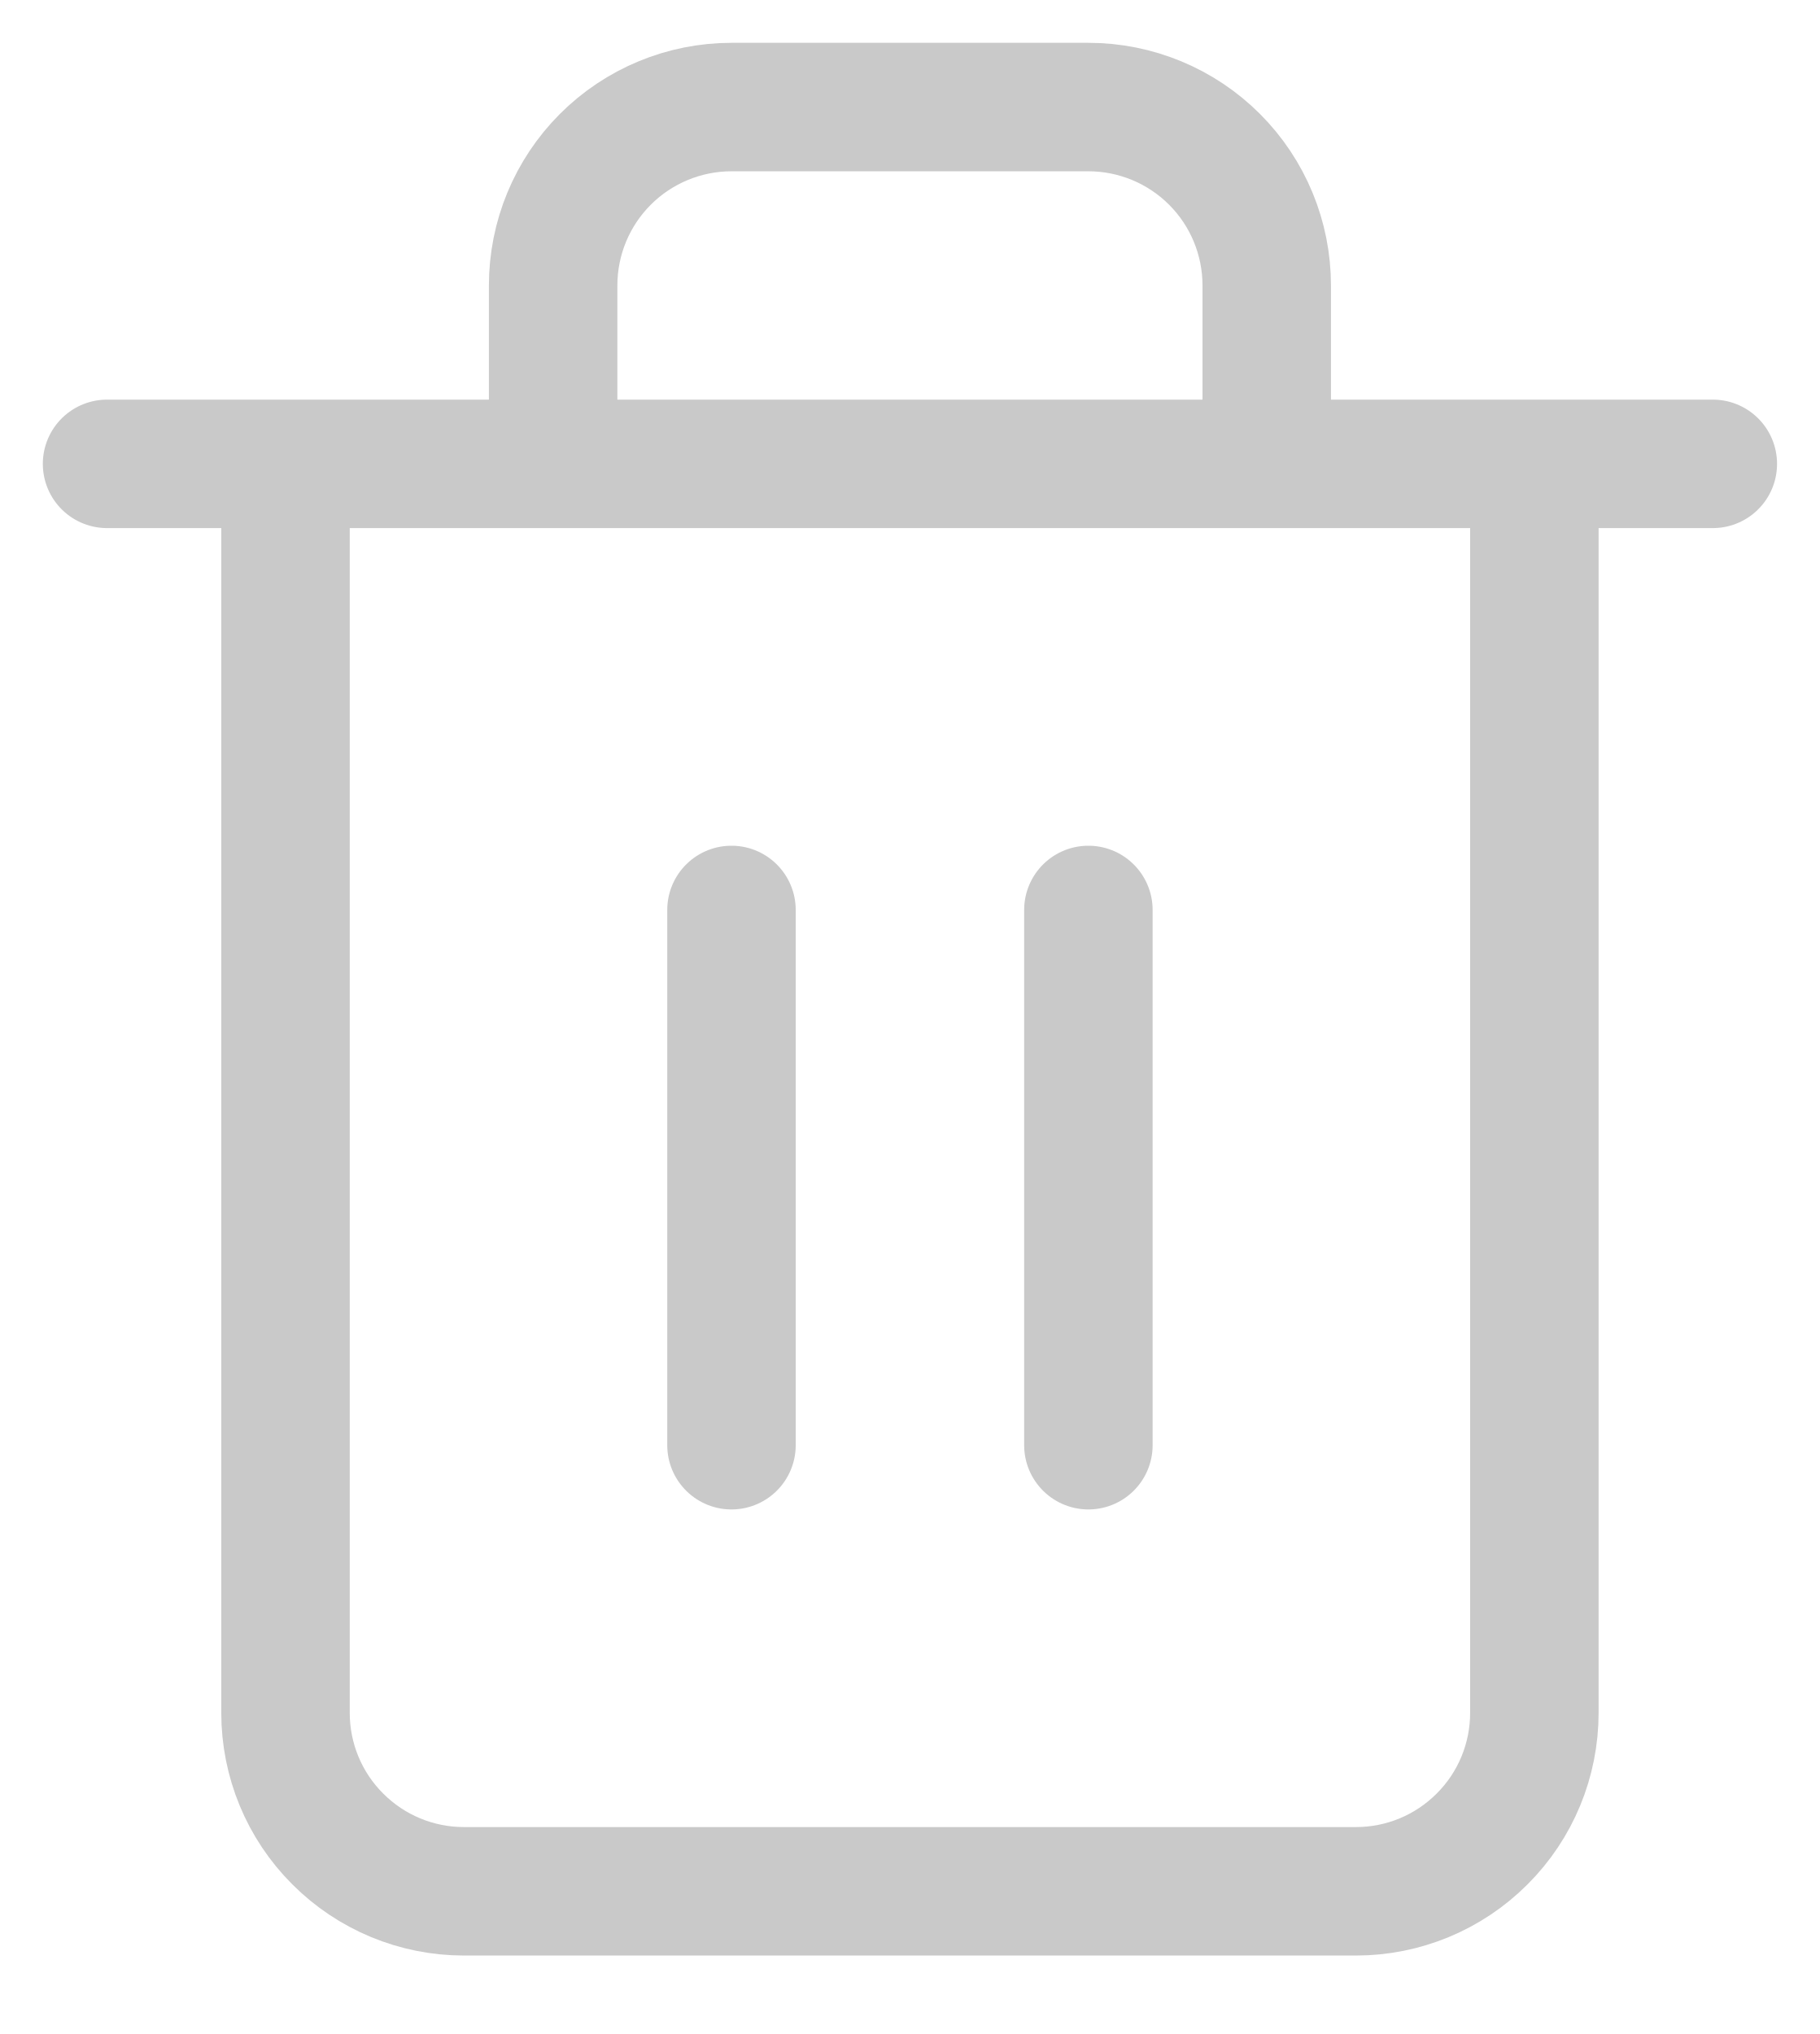
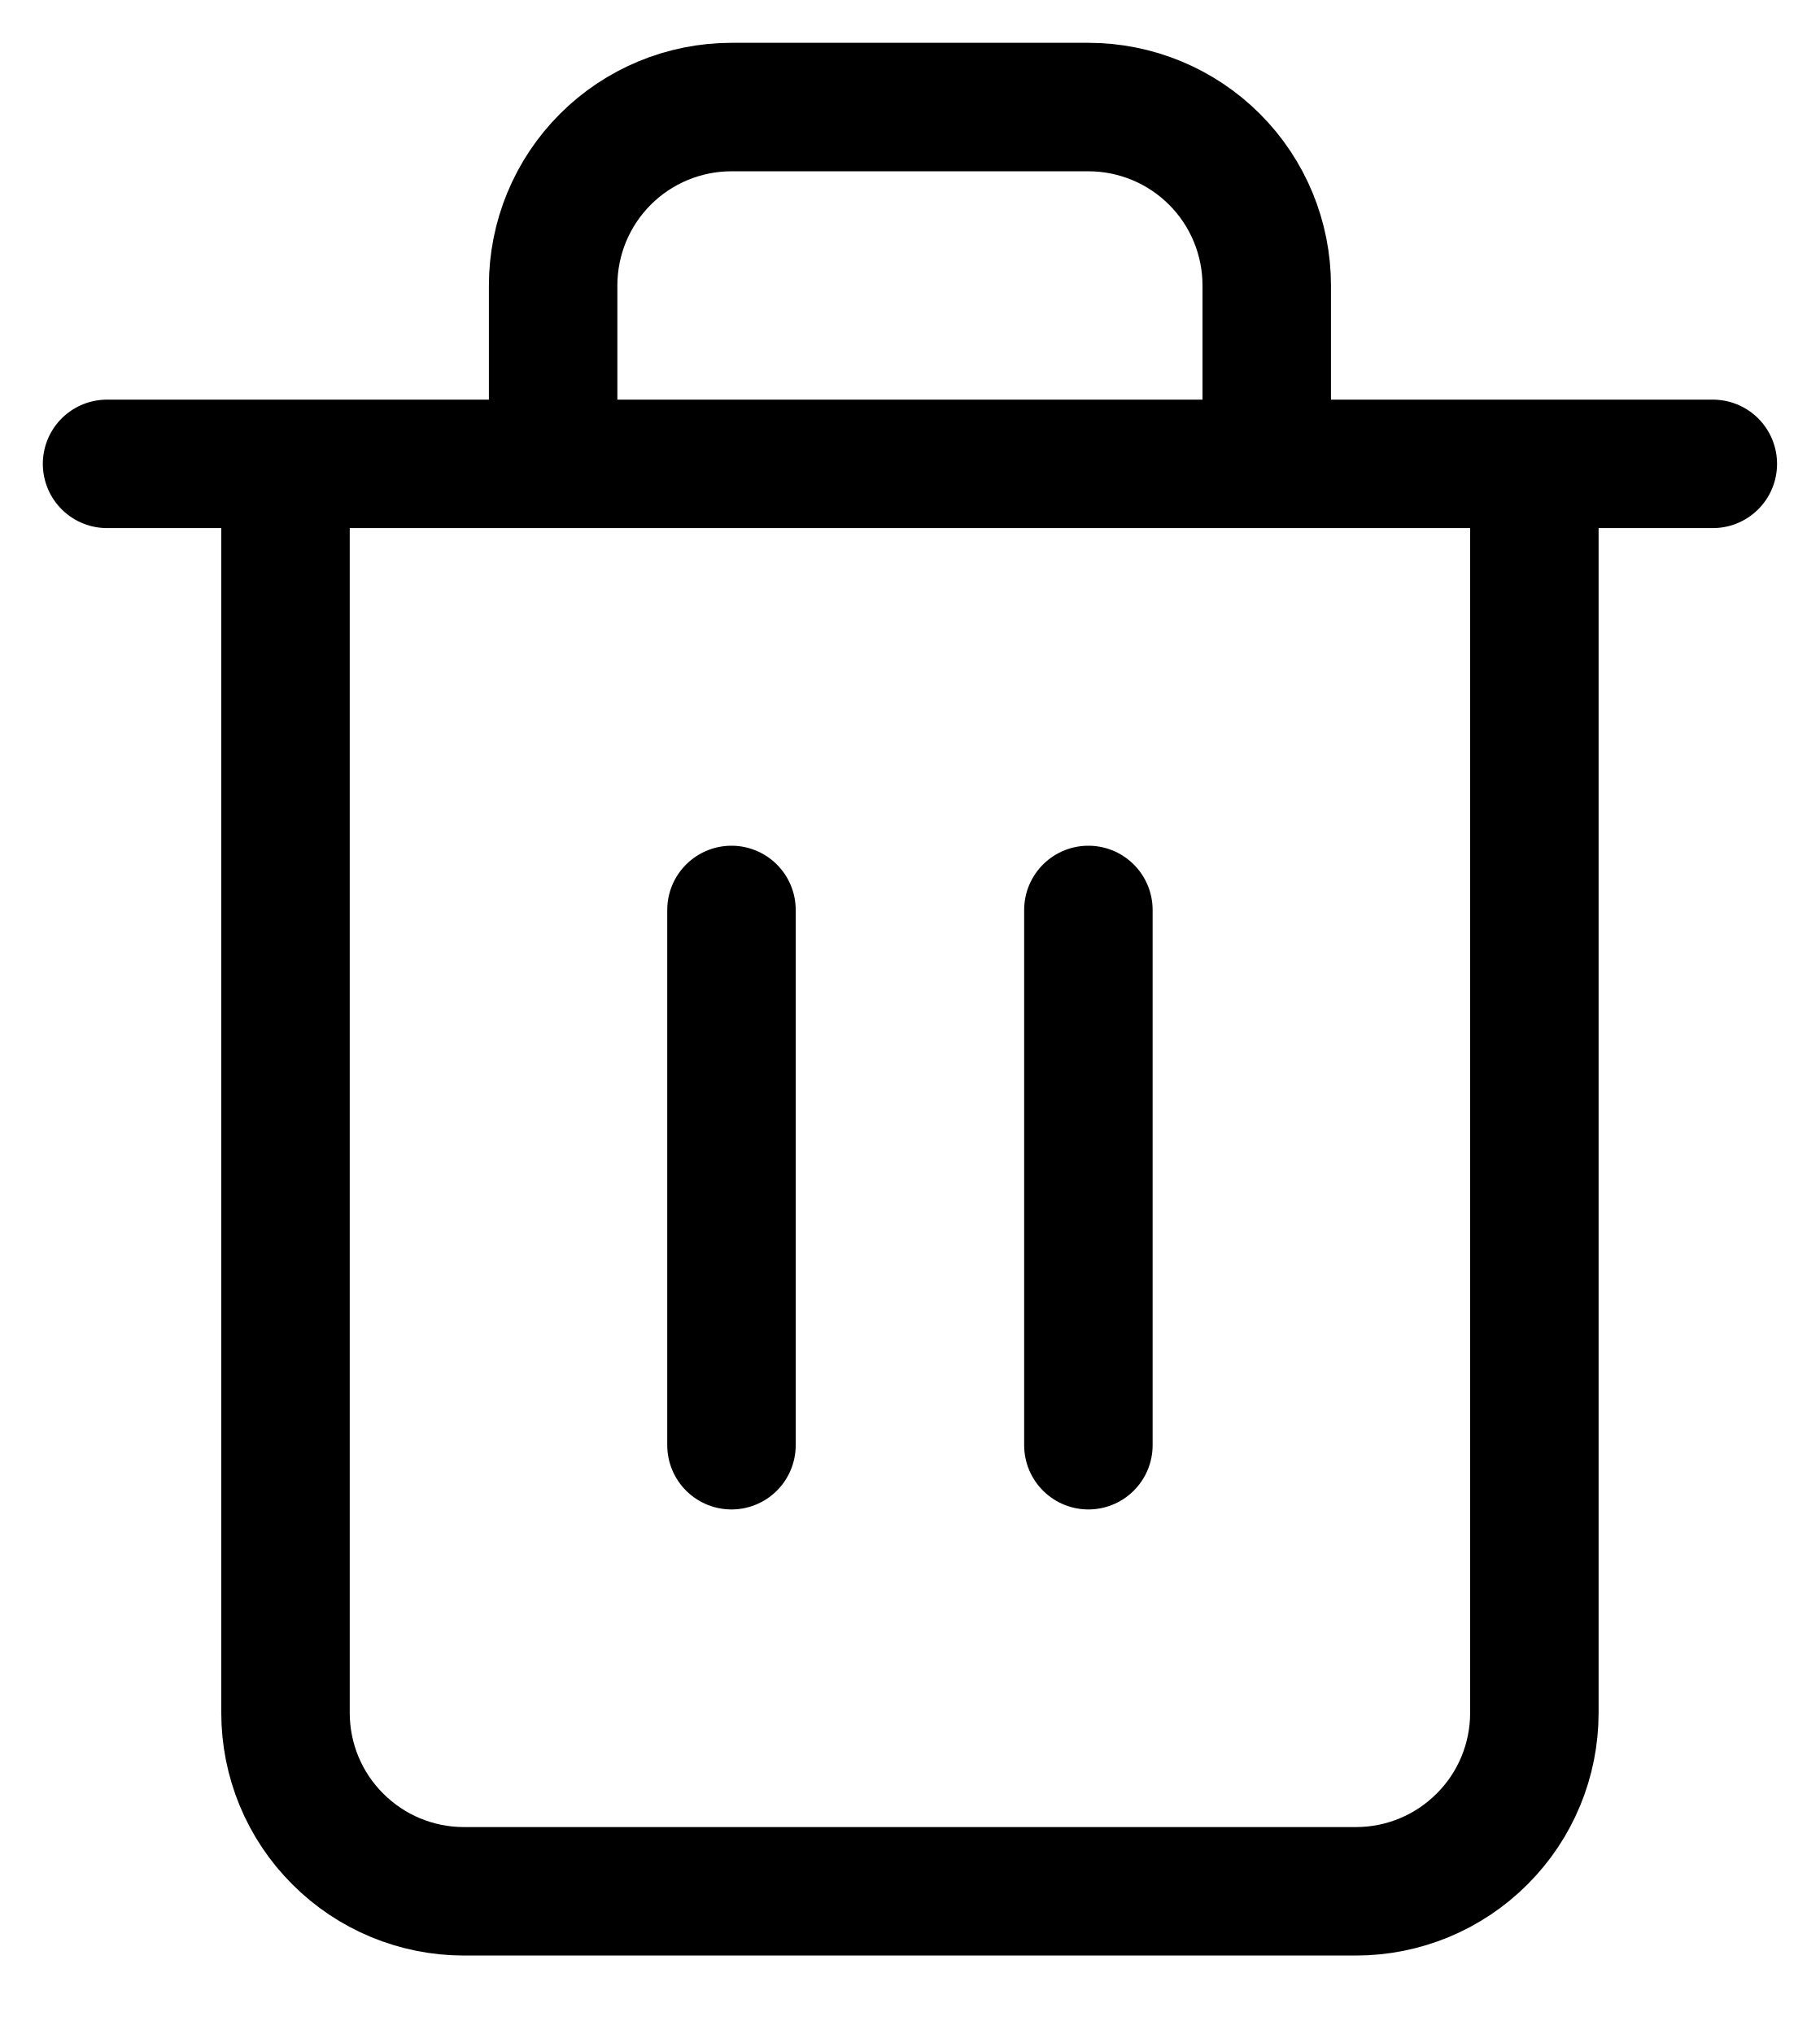
<svg xmlns="http://www.w3.org/2000/svg" width="17" height="19" viewBox="0 0 17 19" fill="none">
-   <path d="M1 4.333H2.667M2.667 4.333H16M2.667 4.333L2.667 16C2.667 16.442 2.842 16.866 3.155 17.178C3.467 17.491 3.891 17.667 4.333 17.667H12.667C13.109 17.667 13.533 17.491 13.845 17.178C14.158 16.866 14.333 16.442 14.333 16V4.333L2.667 4.333ZM6.833 8.5V13.5M10.167 8.5V13.5M5.167 4.333V2.667C5.167 2.225 5.342 1.801 5.655 1.488C5.967 1.176 6.391 1 6.833 1H10.167C10.609 1 11.033 1.176 11.345 1.488C11.658 1.801 11.833 2.225 11.833 2.667V4.333H5.167Z" stroke="#C9C9C9" stroke-width="1.2" stroke-linecap="round" stroke-linejoin="round" />
+   <path d="M1 4.333H2.667M2.667 4.333H16M2.667 4.333L2.667 16C2.667 16.442 2.842 16.866 3.155 17.178C3.467 17.491 3.891 17.667 4.333 17.667H12.667C13.109 17.667 13.533 17.491 13.845 17.178C14.158 16.866 14.333 16.442 14.333 16V4.333L2.667 4.333ZM6.833 8.5V13.5M10.167 8.5V13.5M5.167 4.333V2.667C5.167 2.225 5.342 1.801 5.655 1.488C5.967 1.176 6.391 1 6.833 1H10.167C10.609 1 11.033 1.176 11.345 1.488C11.658 1.801 11.833 2.225 11.833 2.667V4.333H5.167Z" stroke="black" stroke-width="1.2" stroke-linecap="round" stroke-linejoin="round" />
</svg>
